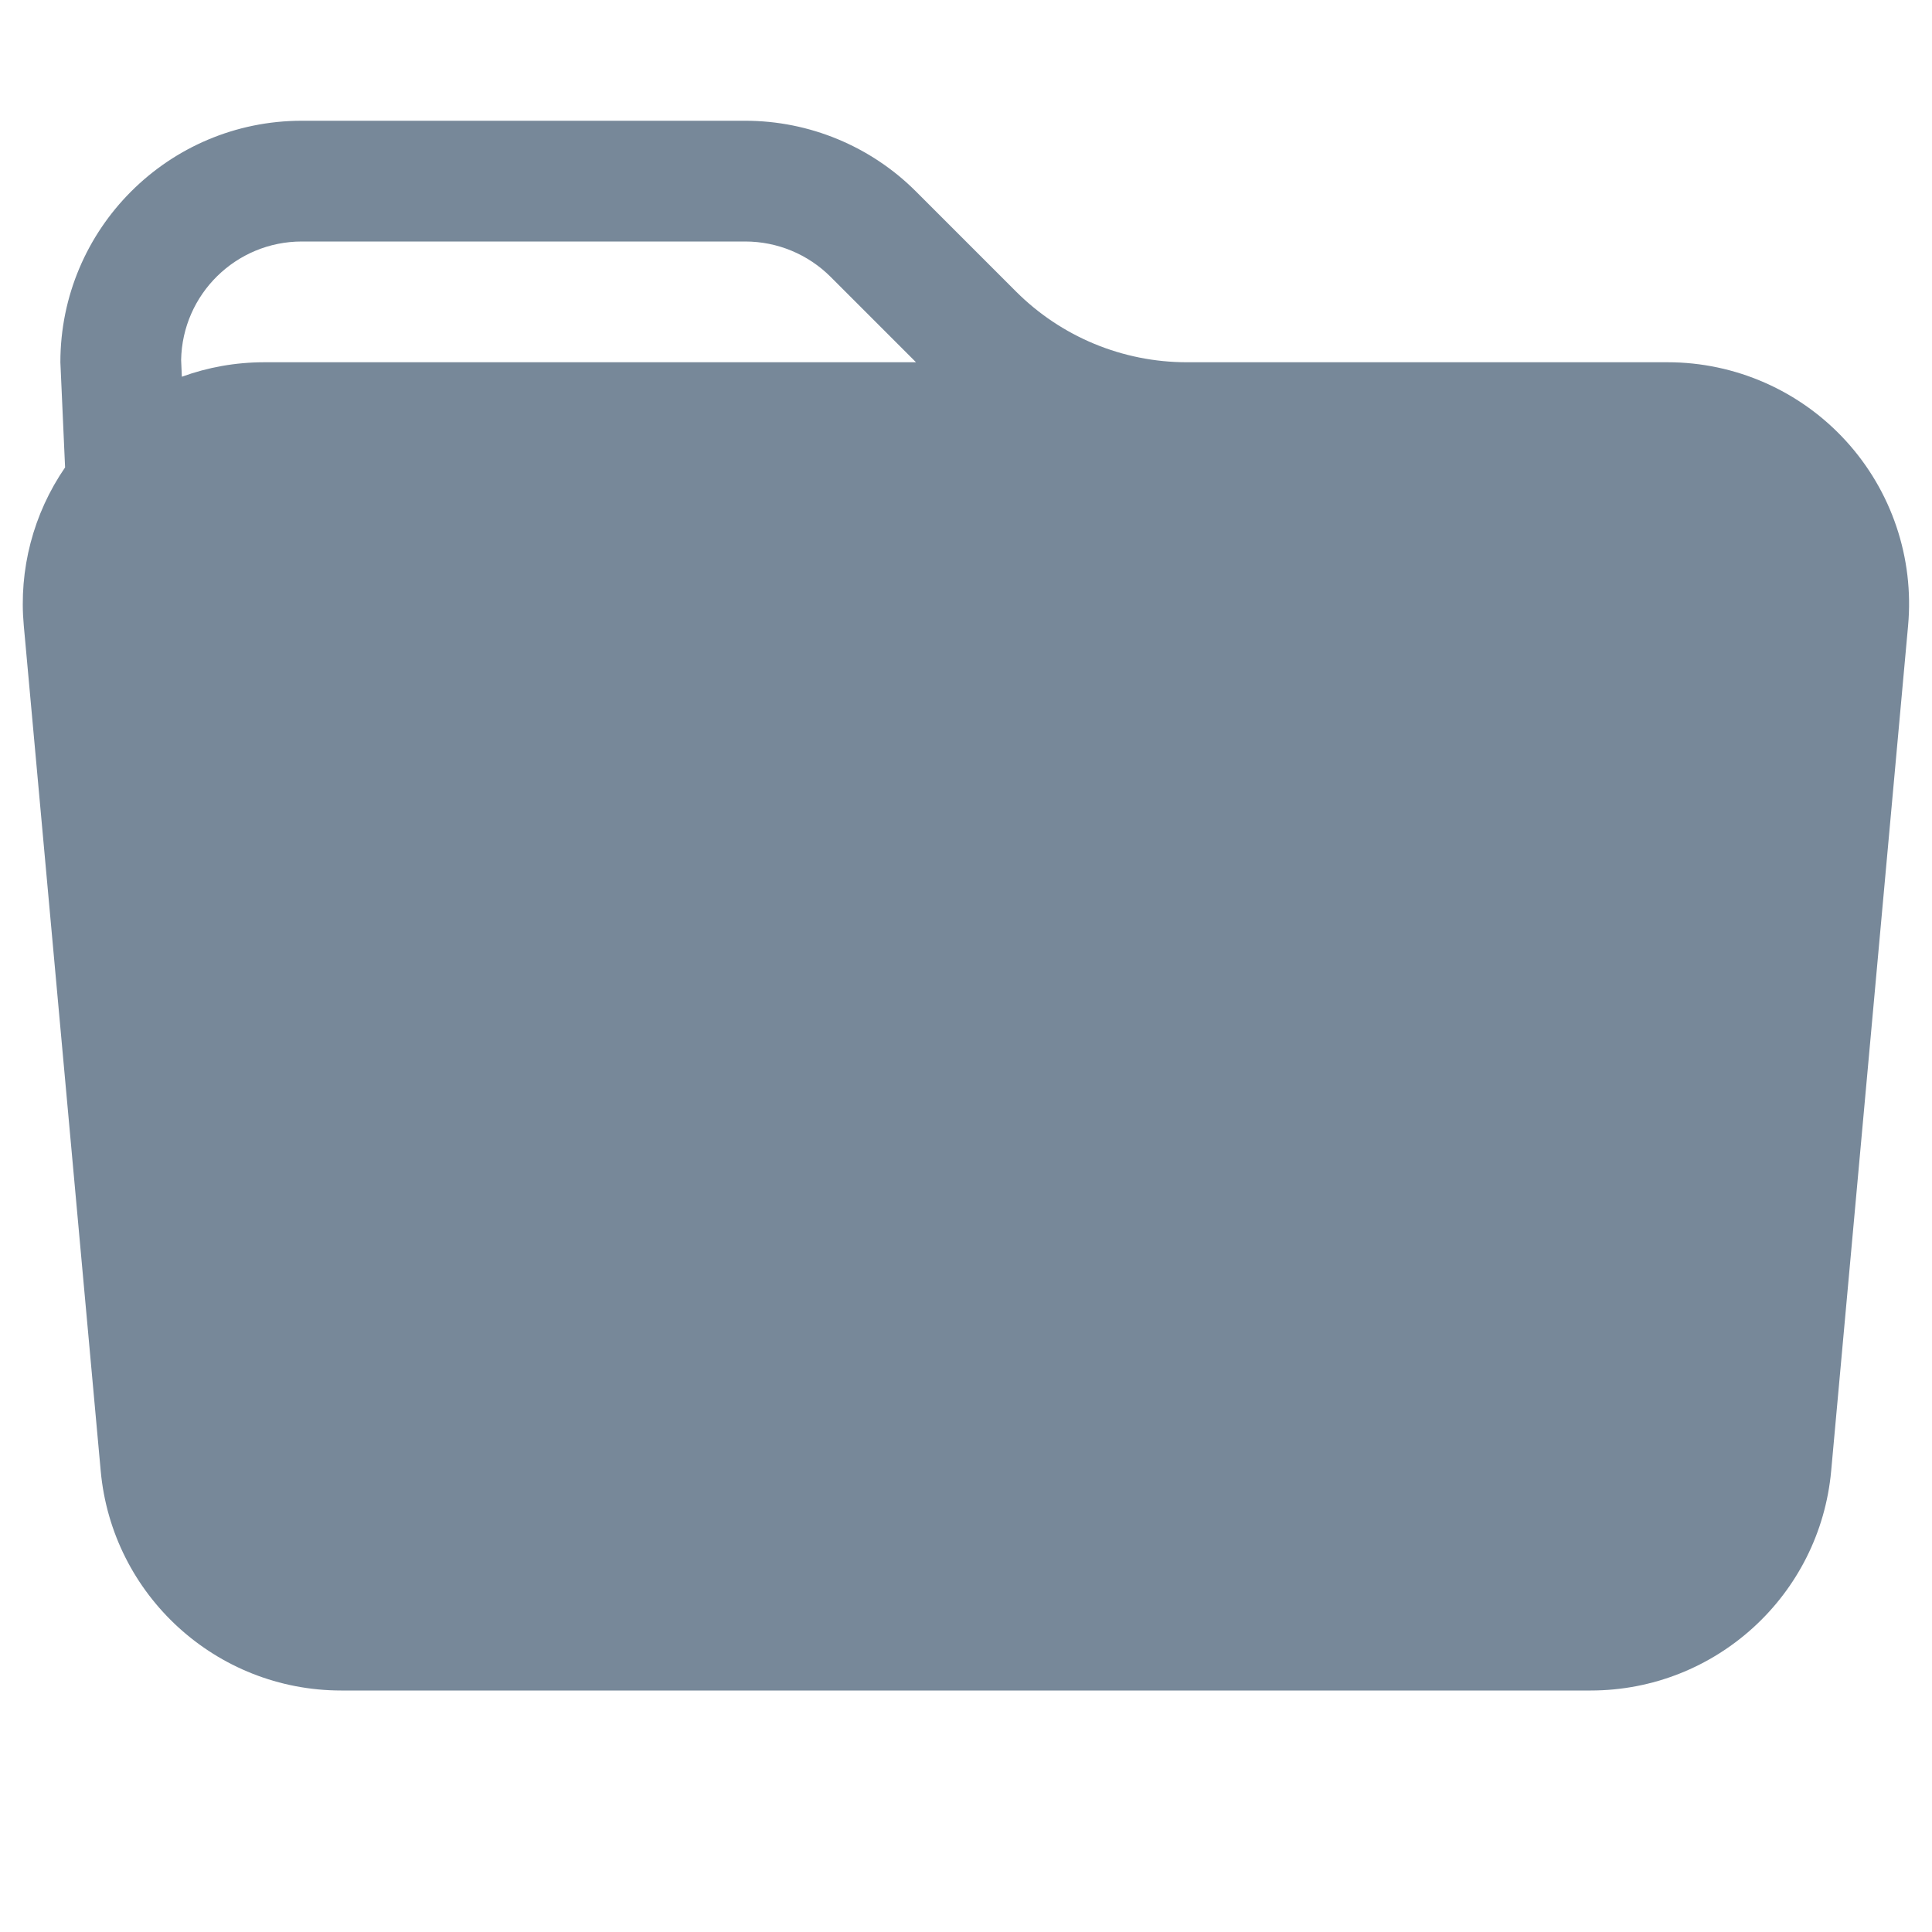
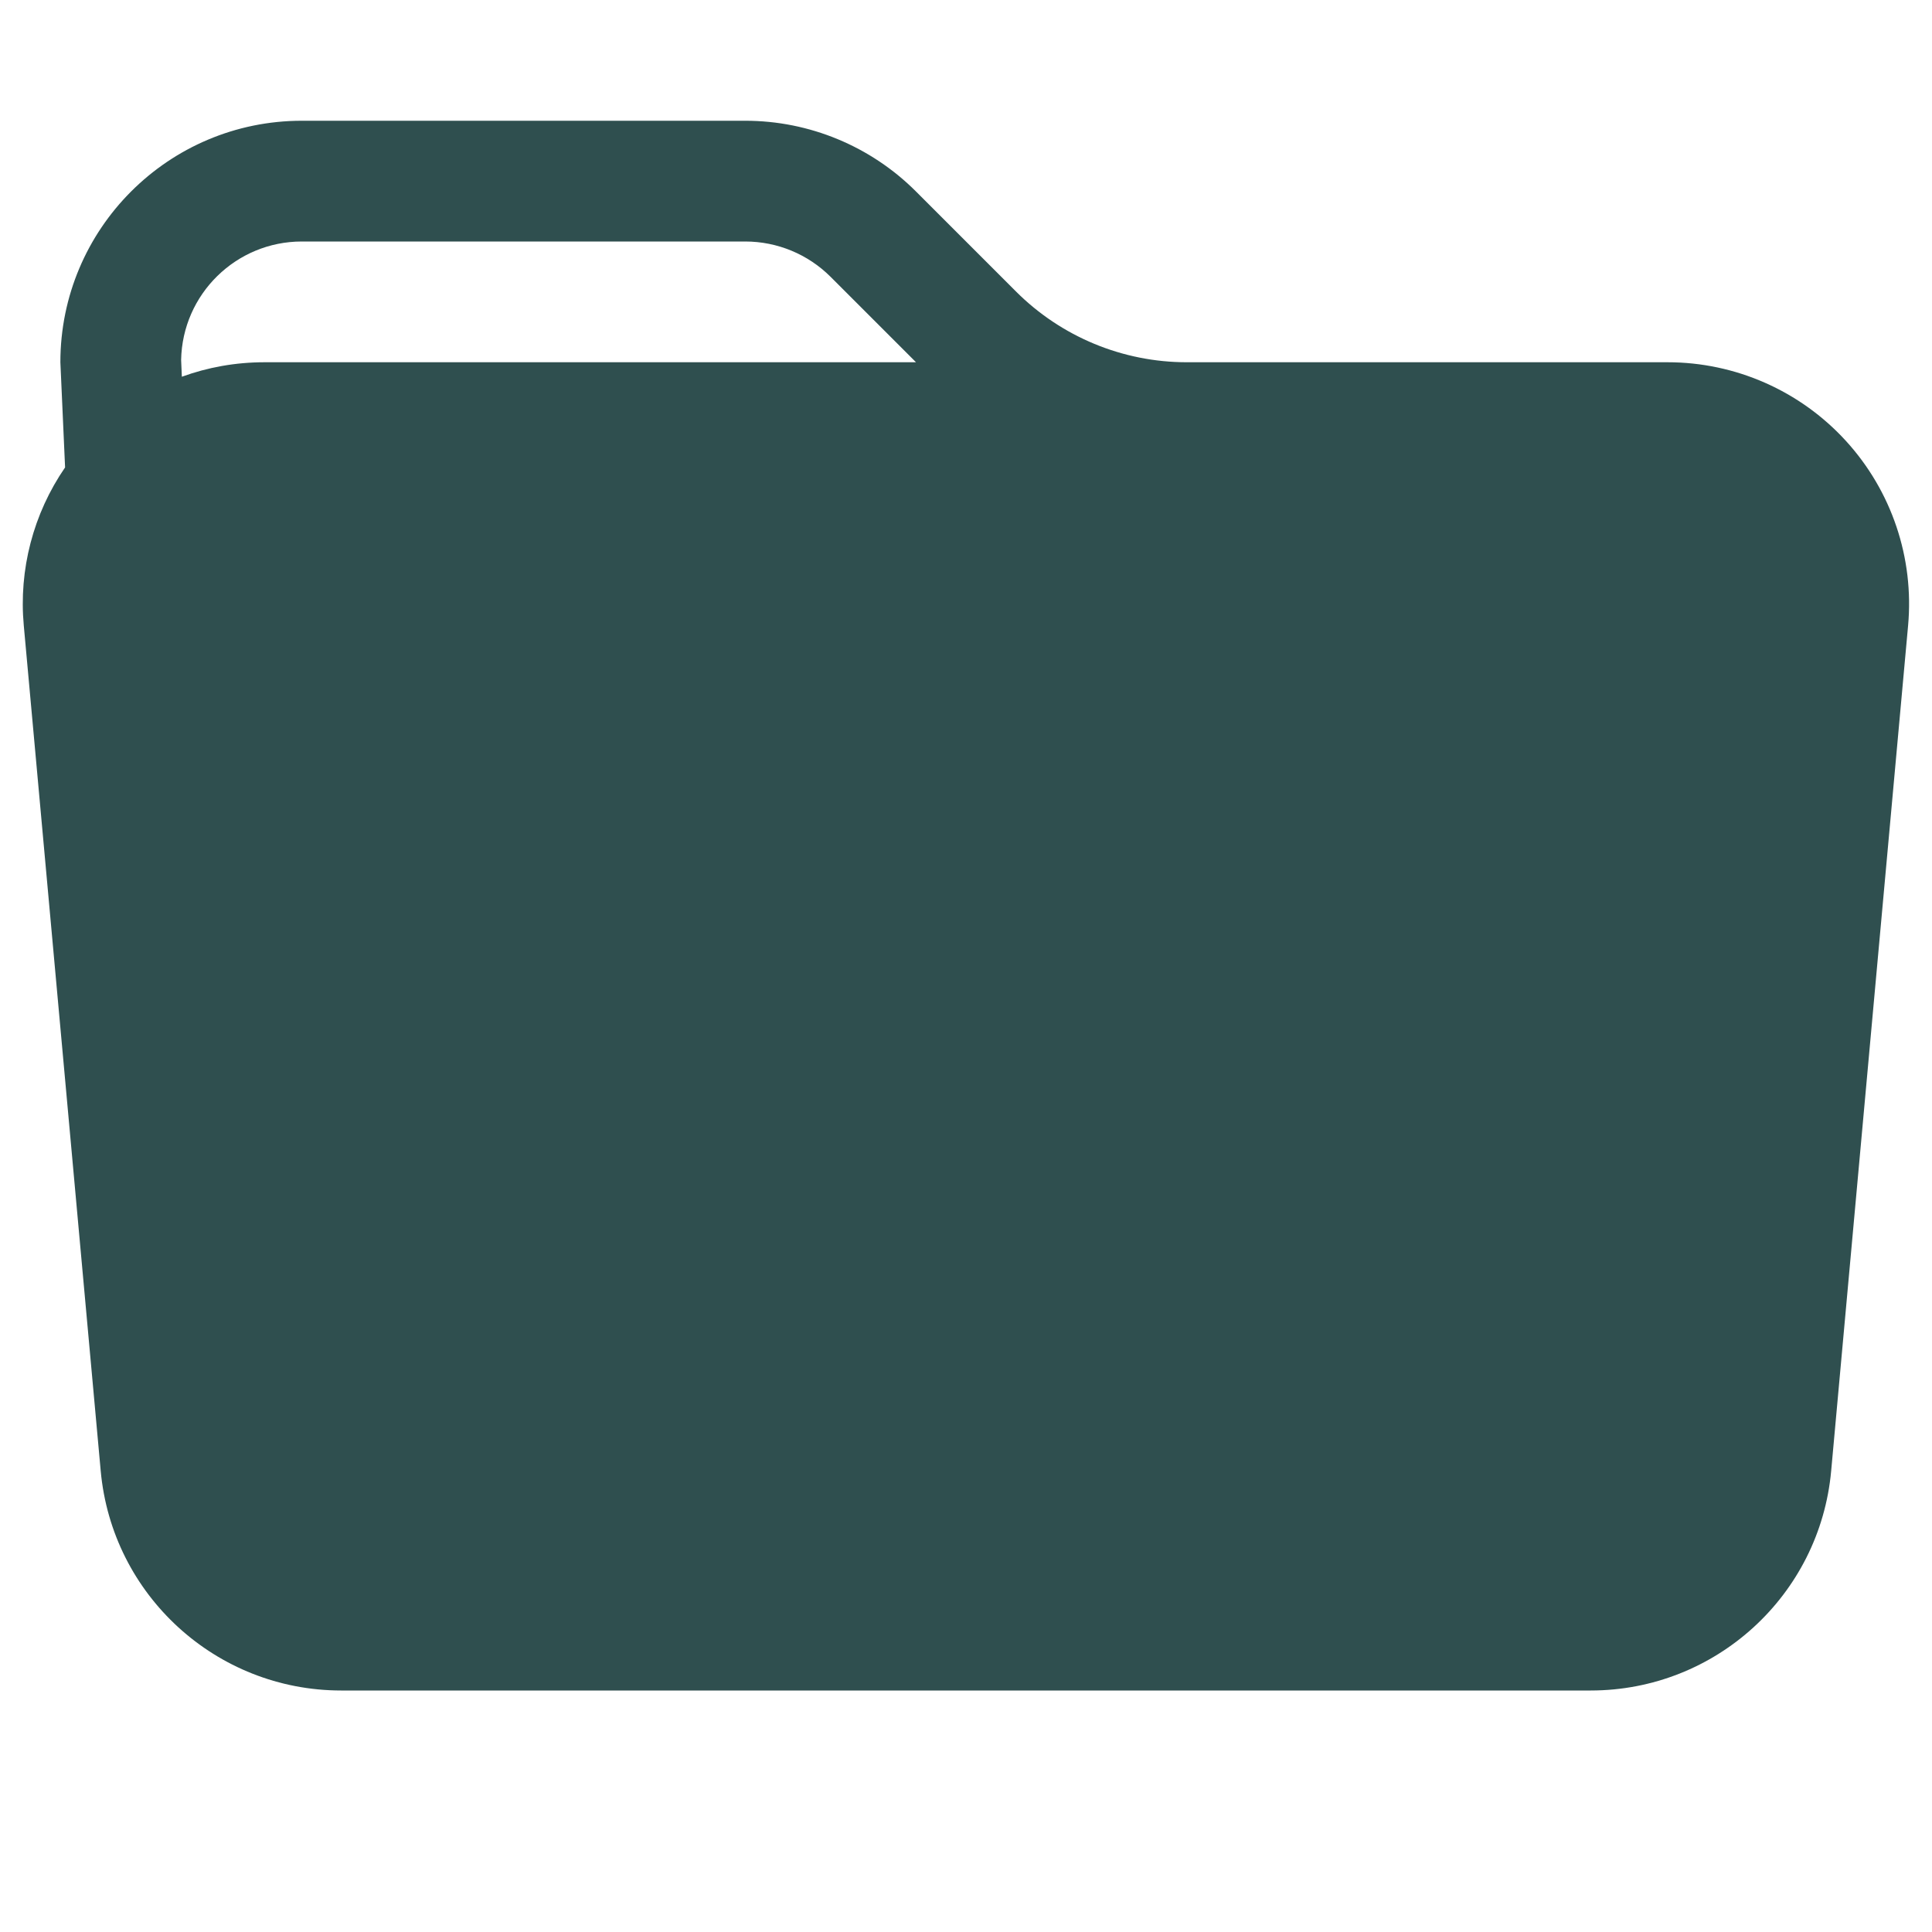
- <svg xmlns="http://www.w3.org/2000/svg" width="16" height="16" fill="lightslategrey" class="bi bi-folder-fill" viewBox="0 0 16 16">
+ <svg xmlns="http://www.w3.org/2000/svg" width="16" height="16" fill="darkslategrey" class="bi bi-folder-fill" viewBox="0 0 16 16">
  <path d="M9.828 3h3.982a2 2 0 0 1 1.992 2.181l-.637 7A2 2 0 0 1 13.174 14H2.825a2 2 0 0 1-1.991-1.819l-.637-7a1.99 1.99 0 0 1 .342-1.31L.5 3a2 2 0 0 1 2-2h3.672a2 2 0 0 1 1.414.586l.828.828A2 2 0 0 0 9.828 3zm-8.322.12C1.72 3.042 1.95 3 2.19 3h5.396l-.707-.707A1 1 0 0 0 6.172 2H2.5a1 1 0 0 0-1 .981l.006.139z" />
</svg>
